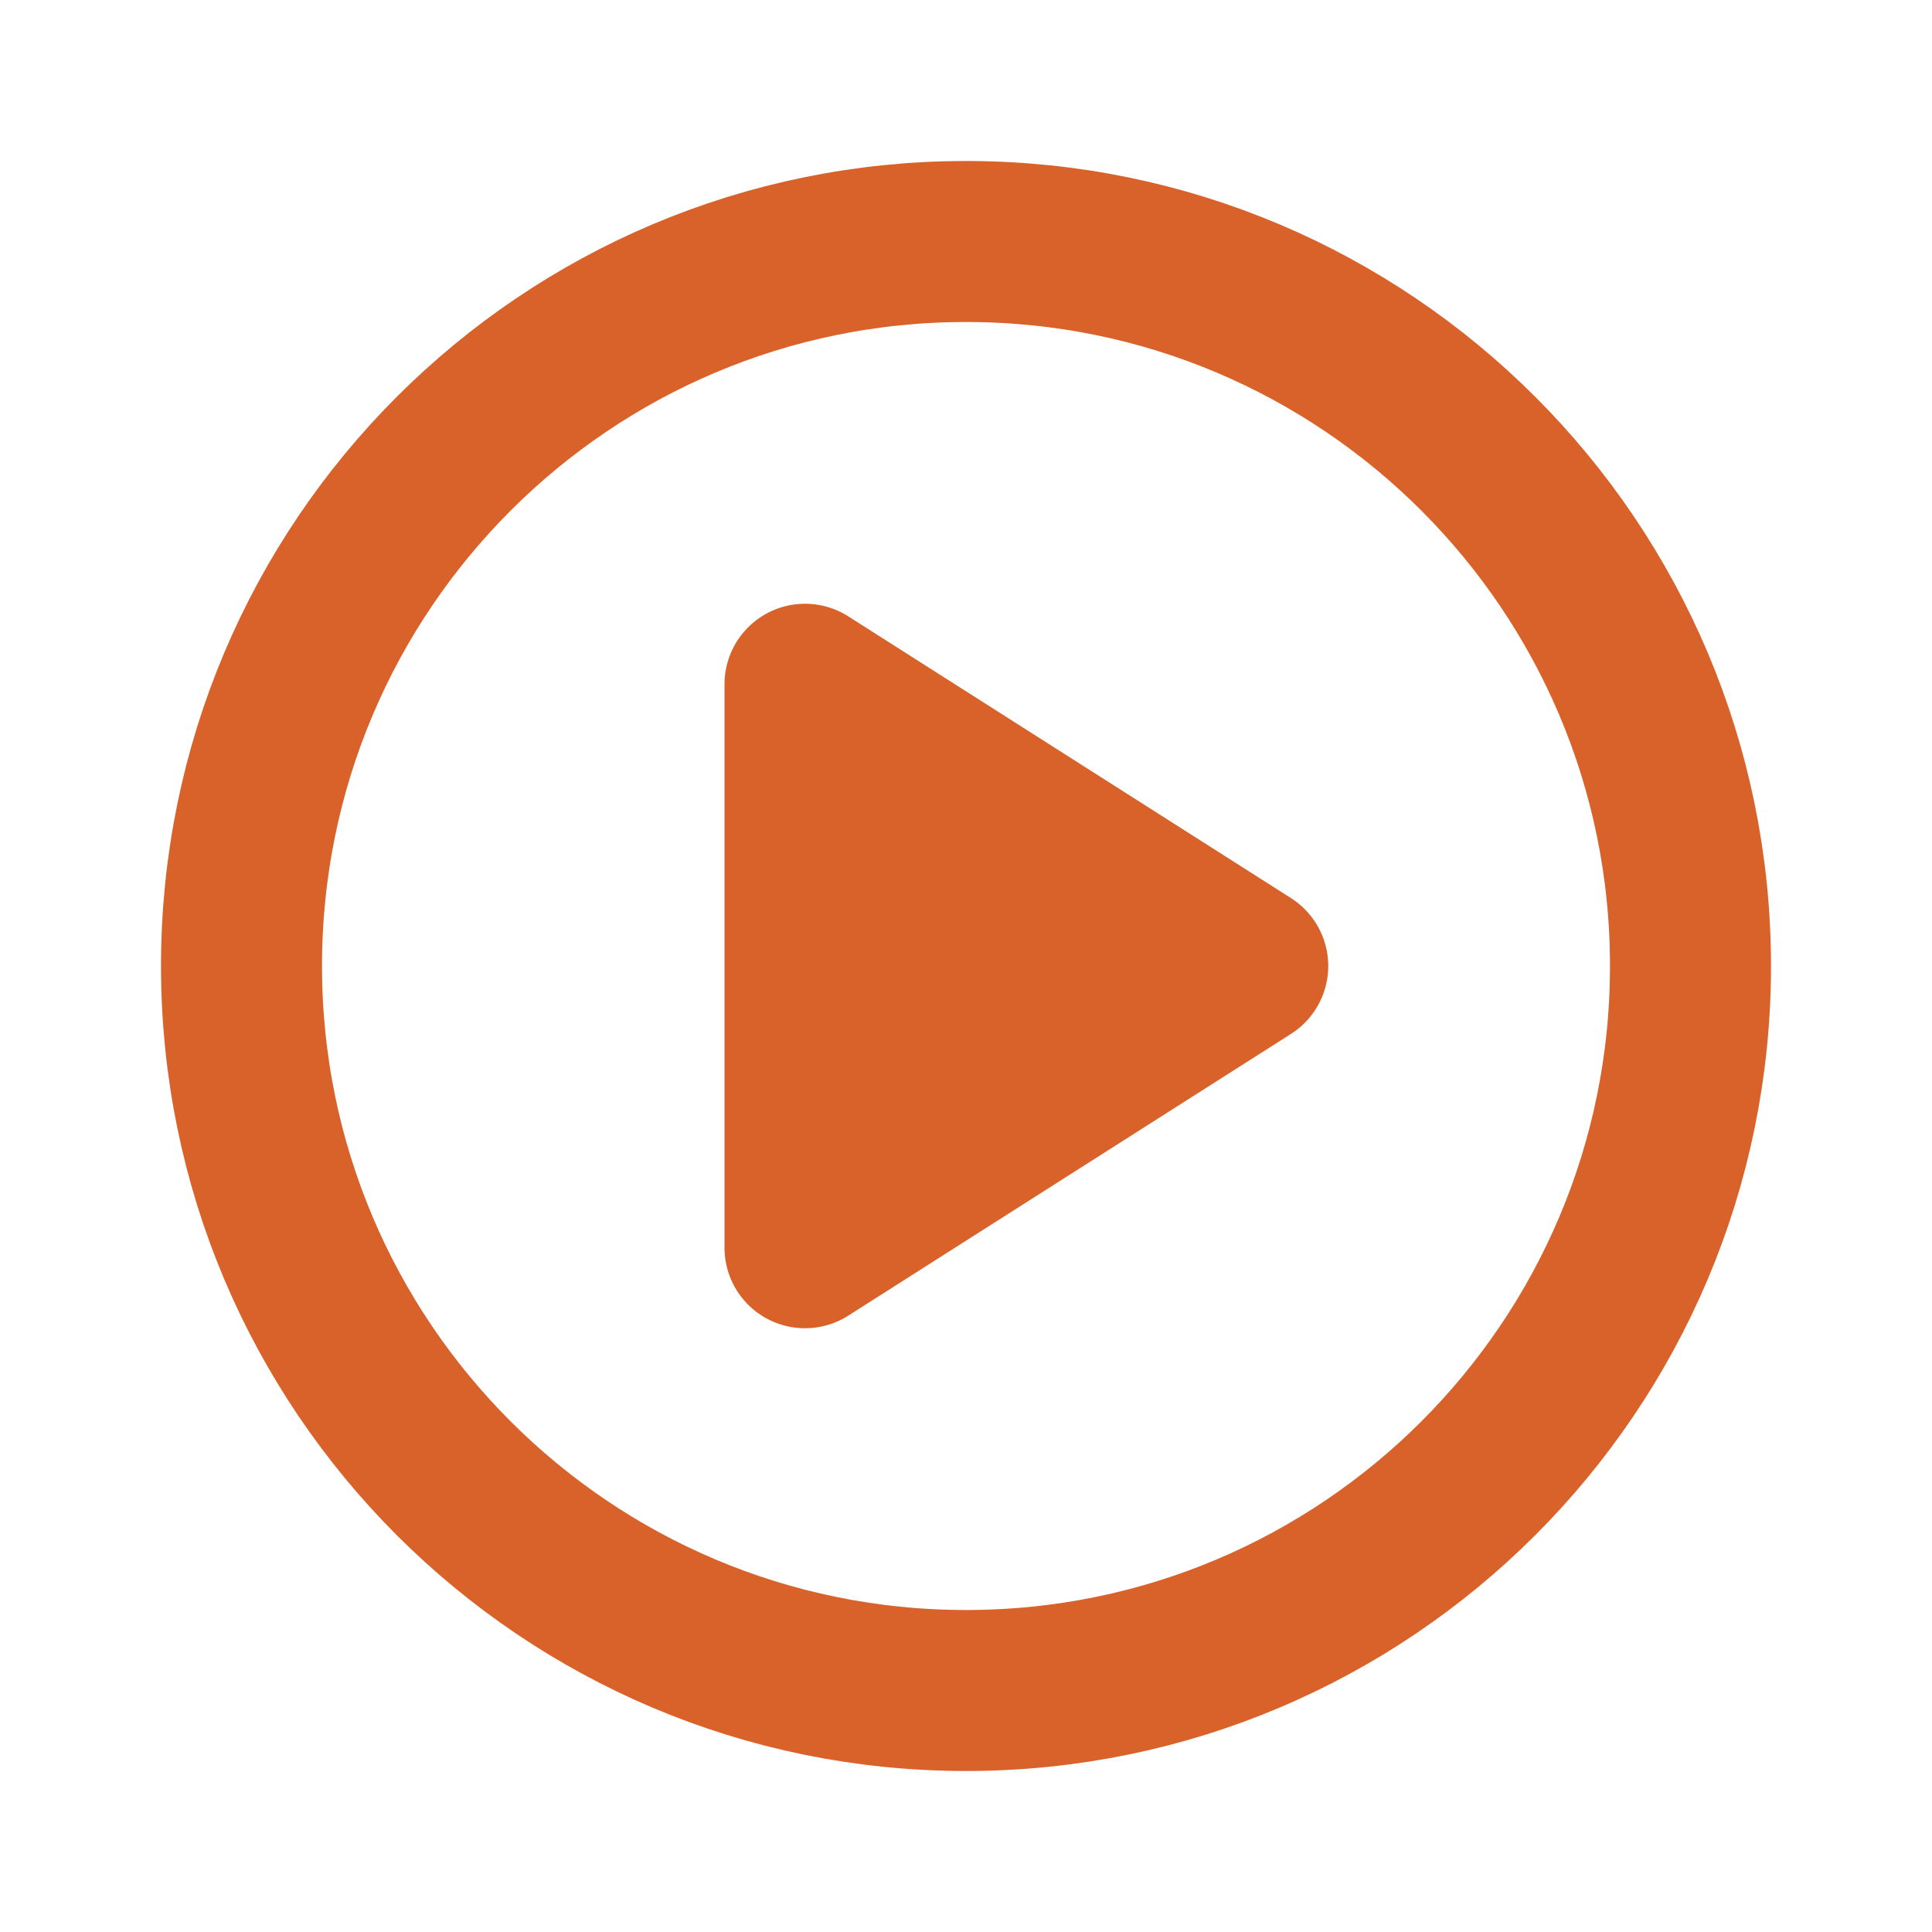
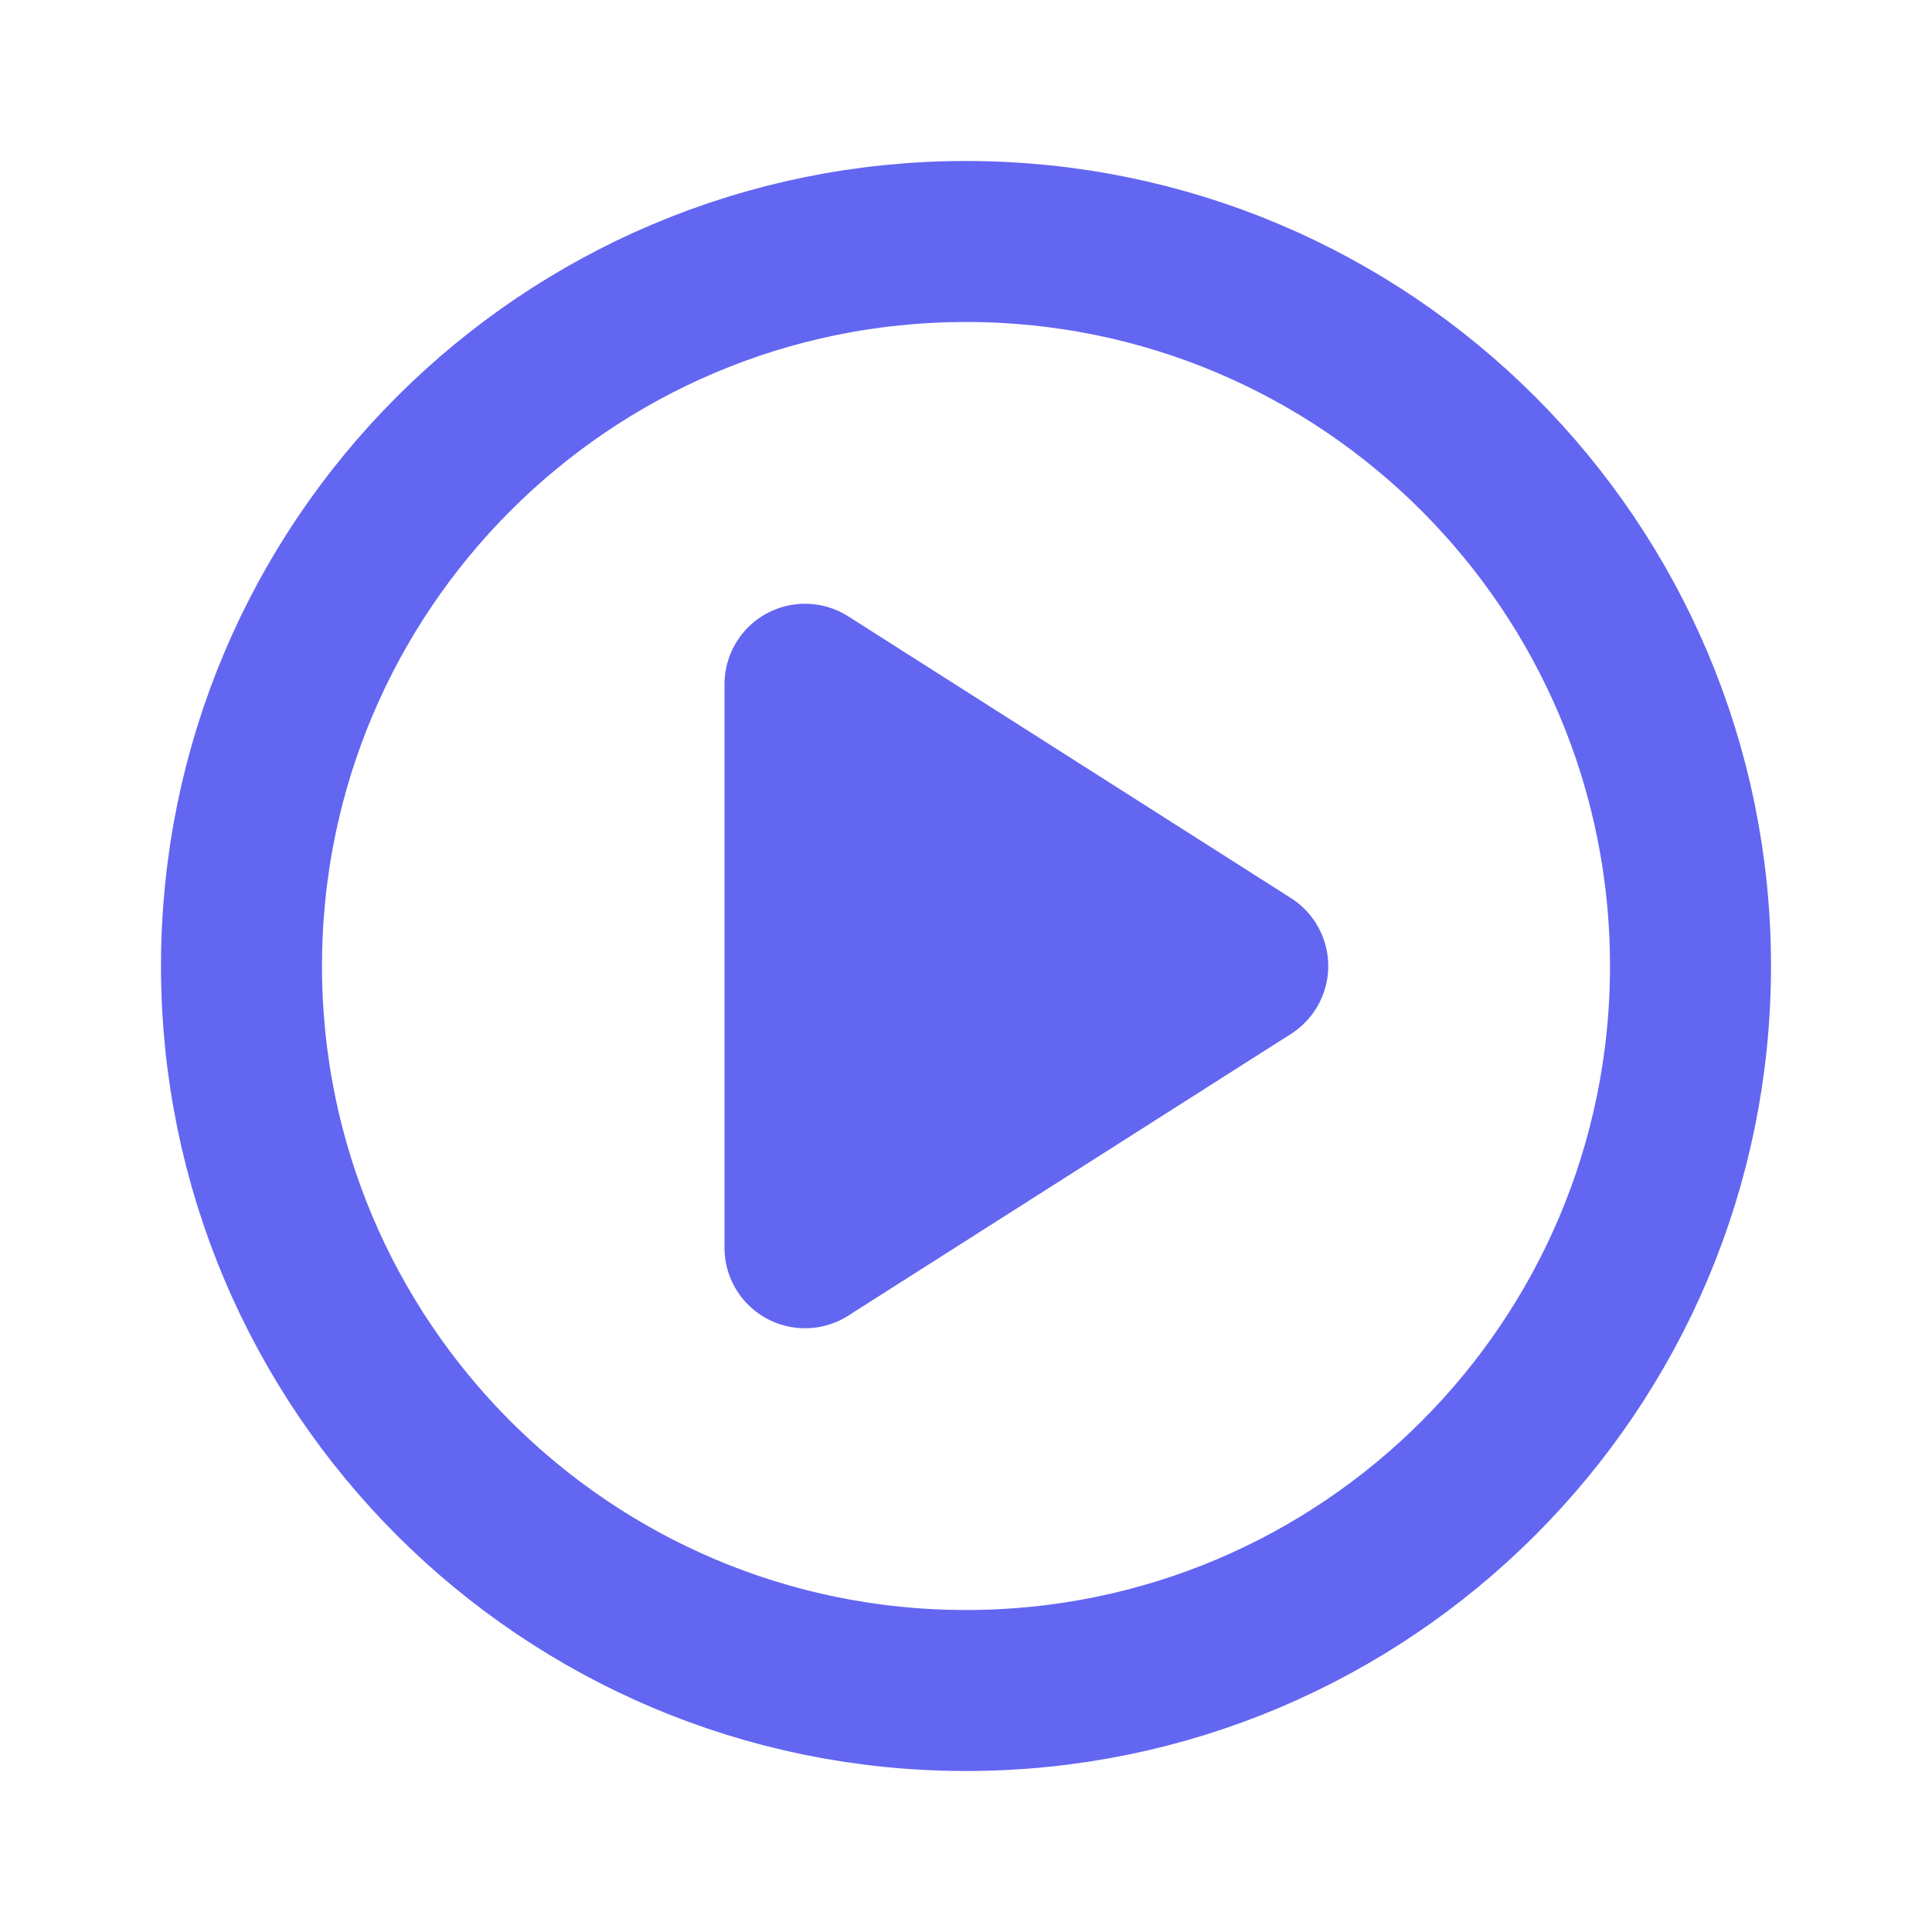
- <svg xmlns="http://www.w3.org/2000/svg" viewBox="0 0 24 24" fill="none" stroke="#D9622B" stroke-width="2" stroke-linecap="round" stroke-linejoin="round">
+ <svg xmlns="http://www.w3.org/2000/svg" viewBox="0 0 24 24" fill="none" stroke="#6366F1" stroke-width="2" stroke-linecap="round" stroke-linejoin="round">
  <circle cx="12" cy="12" r="9" />
-   <path d="M10 8.5v7l5.5-3.5z" fill="#D9622B" />
+   <path d="M10 8.5v7l5.5-3.5z" fill="#6366F1" />
</svg>
